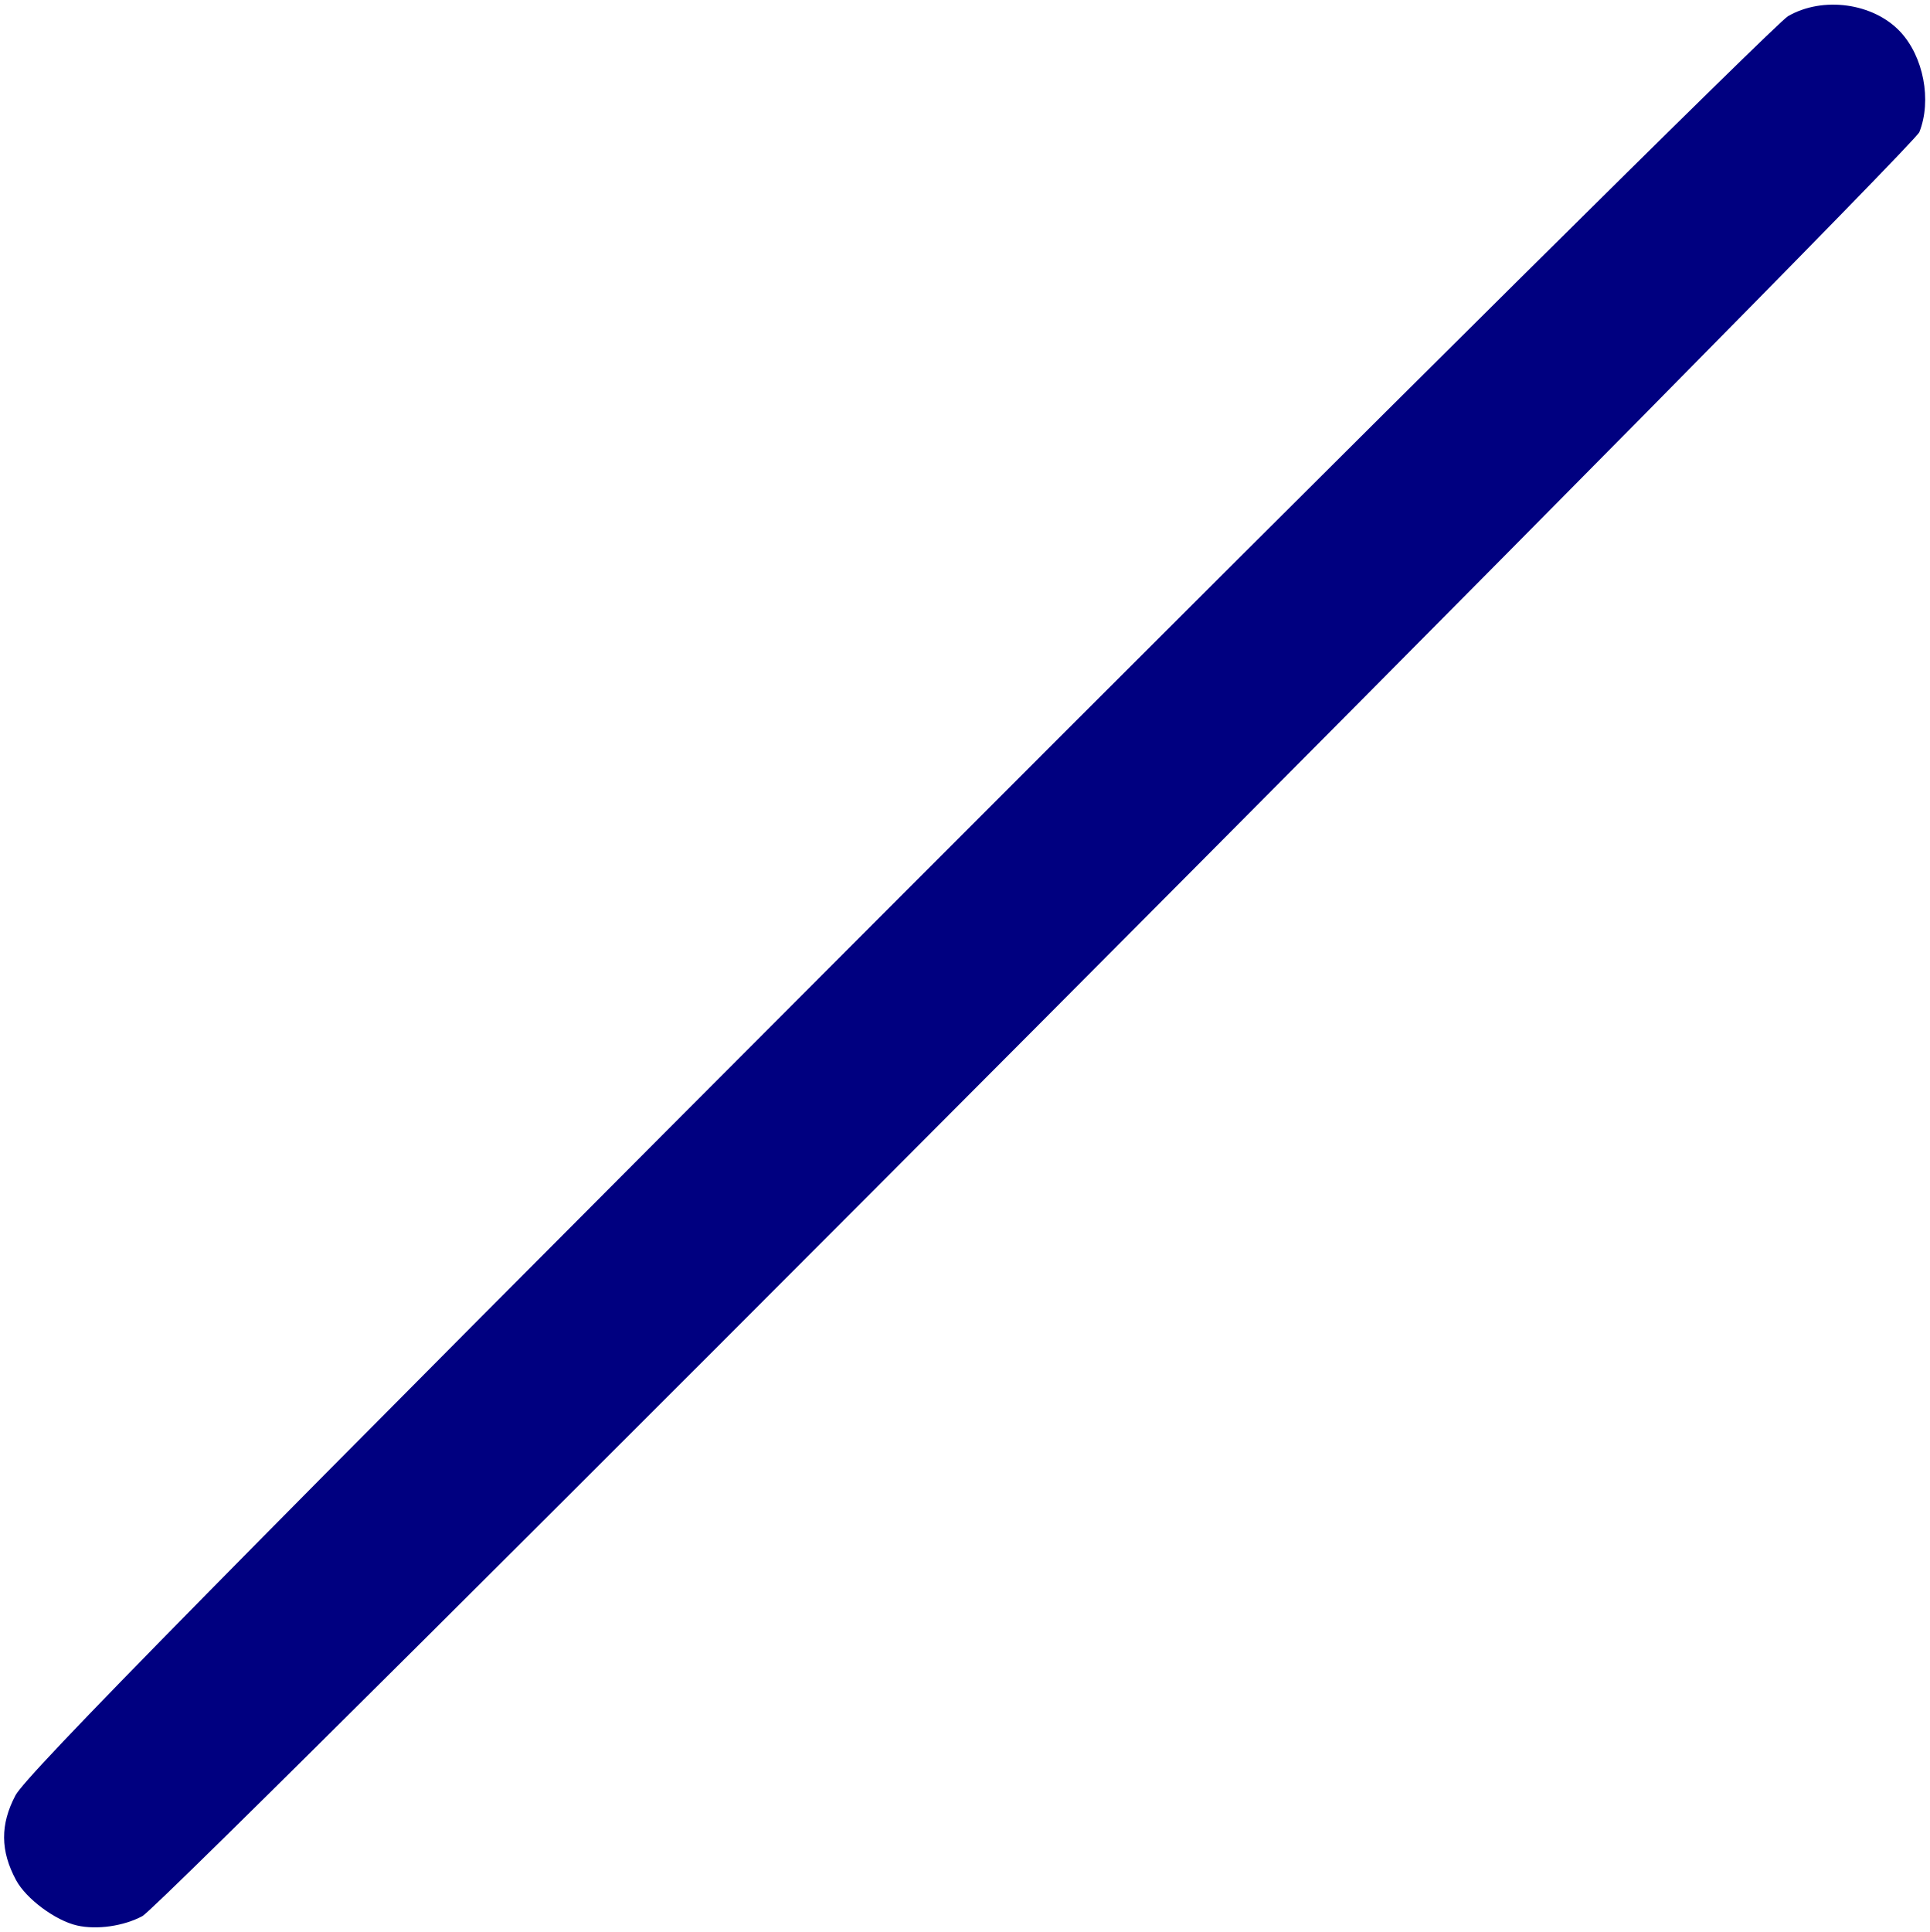
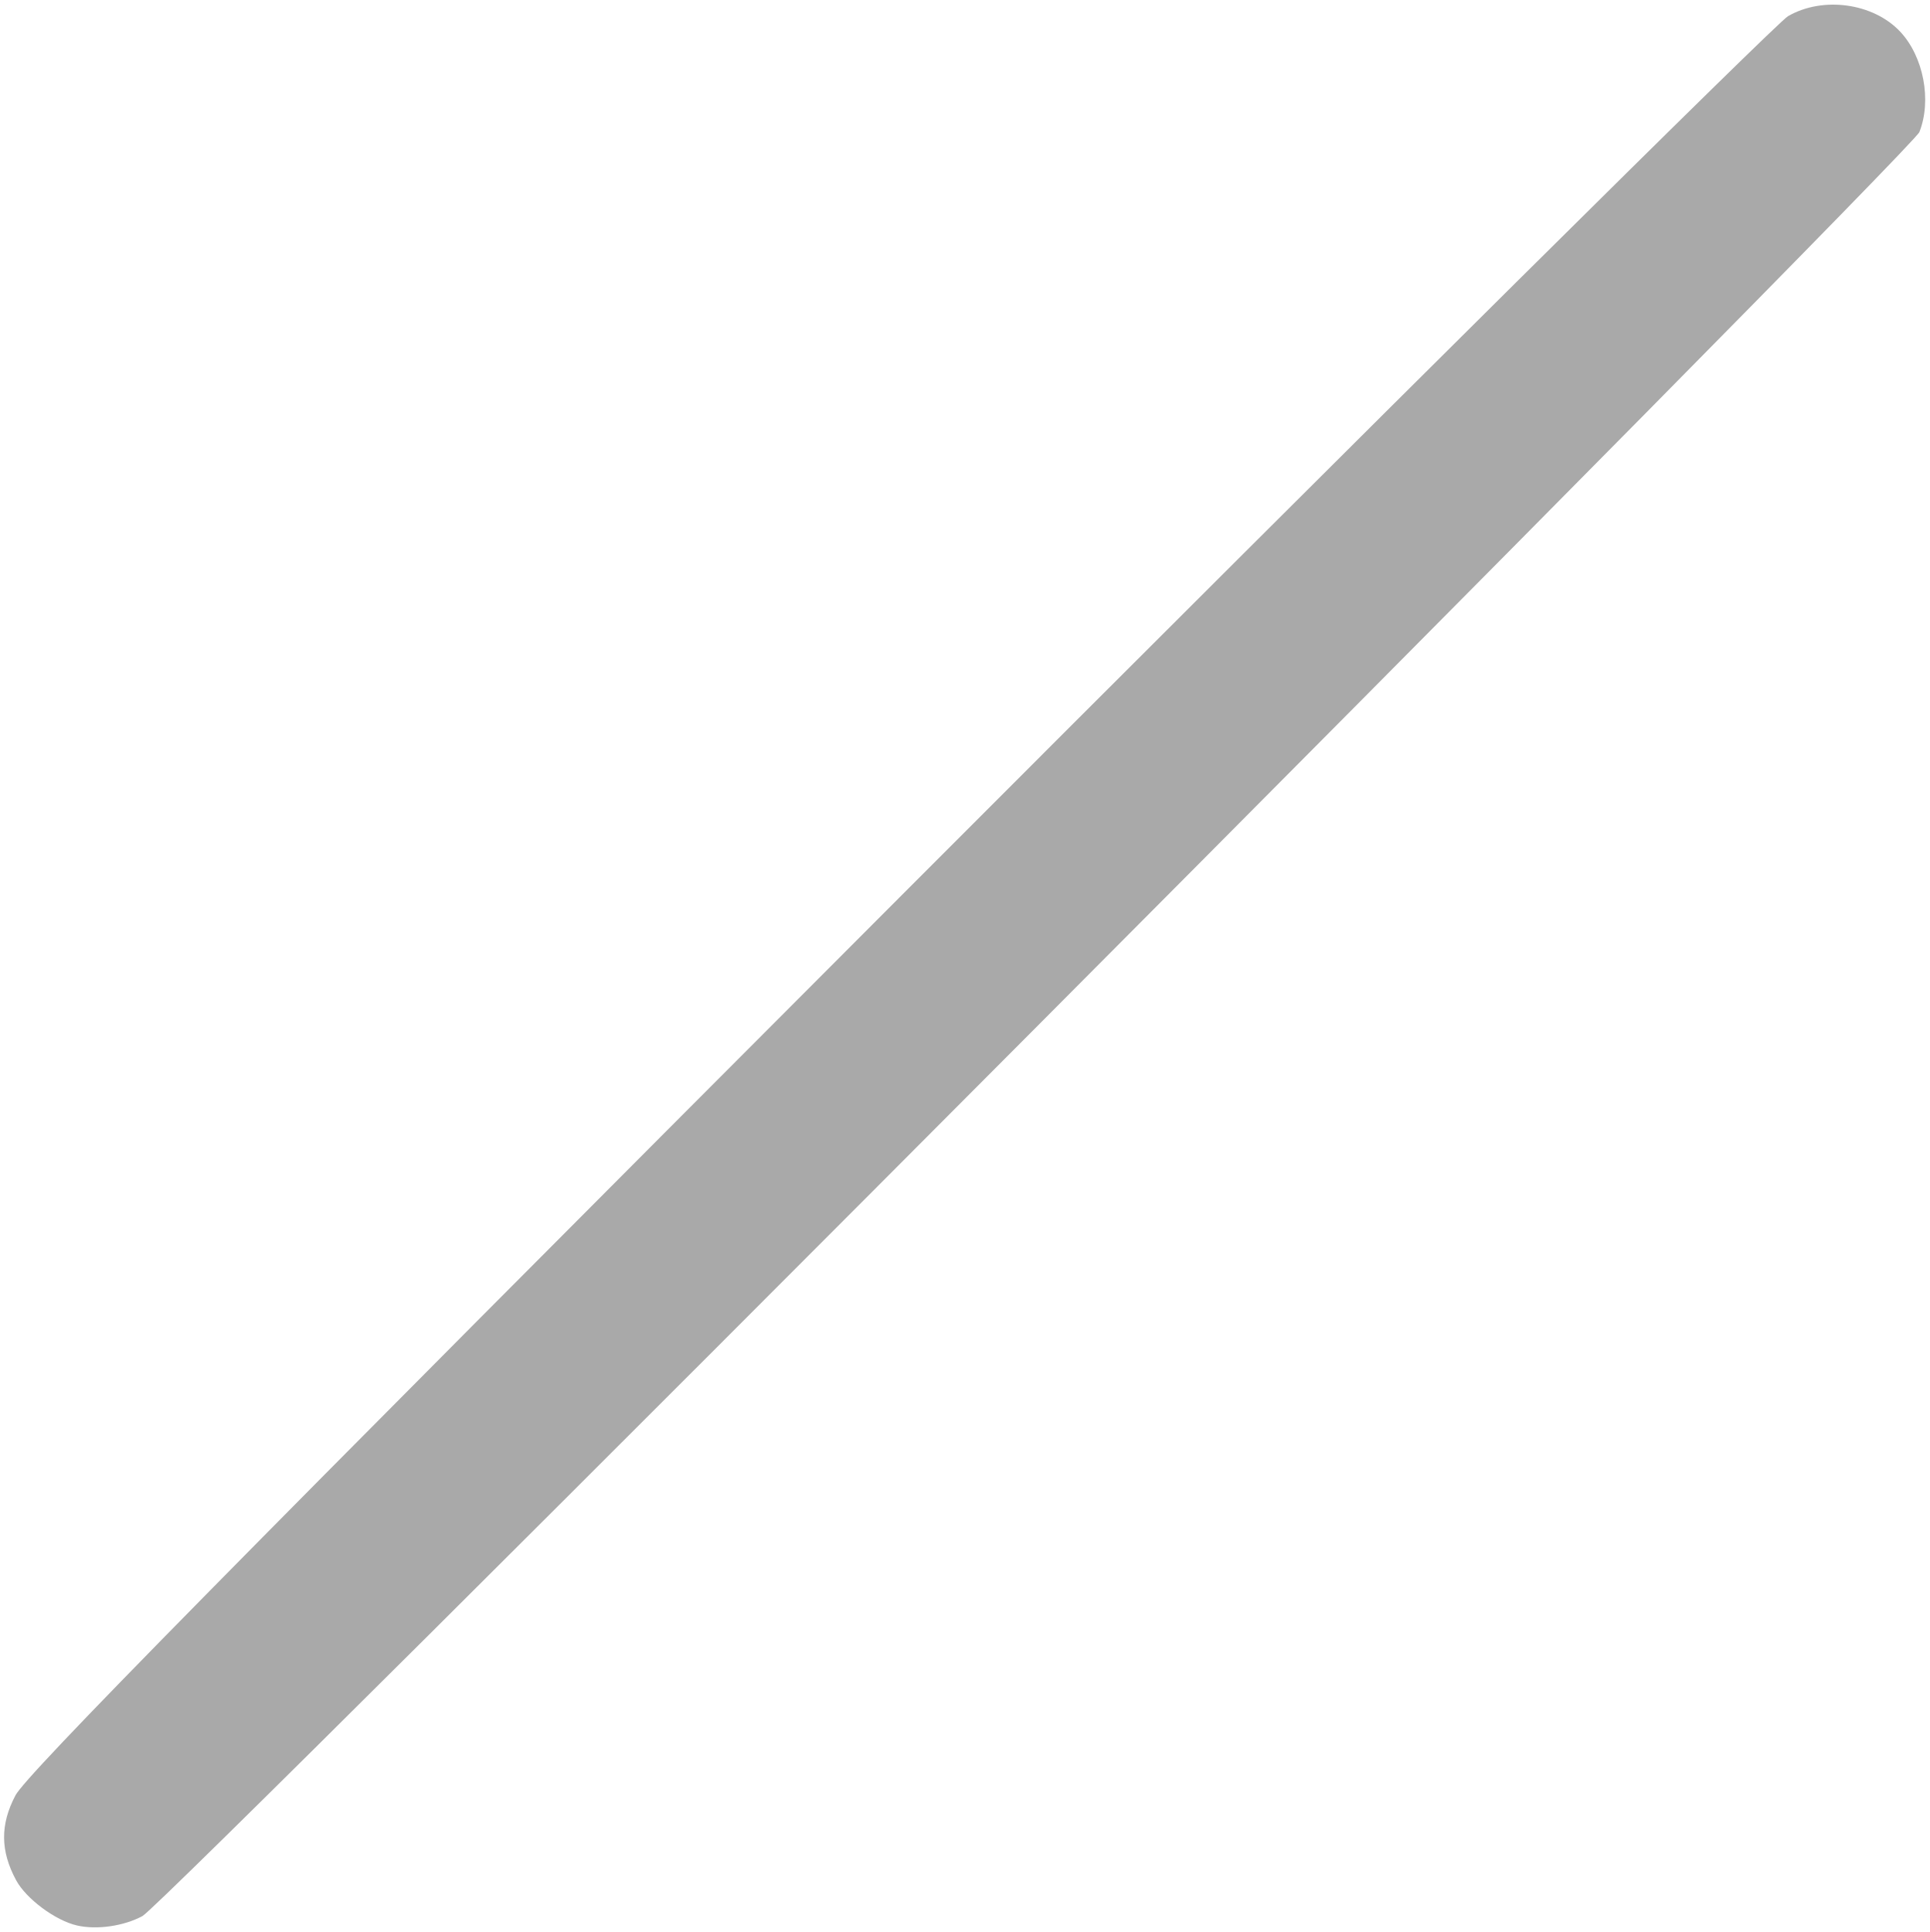
<svg xmlns="http://www.w3.org/2000/svg" width="98.781mm" height="98.897mm" viewBox="0 0 350.013 350.422" id="svg2" version="1.1">
  <defs id="defs4" />
  <g id="layer2" style="display:inline" transform="translate(-157.4012,-303.1828)">
-     <path style="fill:#000080;stroke-width:35;stroke-linecap:round;stroke-linejoin:round;stroke-miterlimit:4;stroke-dasharray:none" d="m 171.382,652.425 c -3.93,-0.894 -9.232,-4.833 -11.061,-8.217 -2.868,-5.307 -2.904,-10.097 -0.115,-15.386 1.974,-3.744 37.652,-39.975 160.195,-162.68 86.71,-86.825 159.325,-158.831 161.366,-160.015 6.33,-3.67 15.484,-2.411 20.376,2.804 4.235,4.514 5.751,12.463 3.473,18.208 -1.351,3.406 -317.936,321.179 -322.363,323.572 -3.381,1.827 -8.271,2.534 -11.871,1.715 z" id="path4186" />
+     <path style="fill:#a9a9a9;stroke-width:35;stroke-linecap:round;stroke-linejoin:round;stroke-miterlimit:4;stroke-dasharray:none" d="m 171.382,652.425 c -3.93,-0.894 -9.232,-4.833 -11.061,-8.217 -2.868,-5.307 -2.904,-10.097 -0.115,-15.386 1.974,-3.744 37.652,-39.975 160.195,-162.68 86.71,-86.825 159.325,-158.831 161.366,-160.015 6.33,-3.67 15.484,-2.411 20.376,2.804 4.235,4.514 5.751,12.463 3.473,18.208 -1.351,3.406 -317.936,321.179 -322.363,323.572 -3.381,1.827 -8.271,2.534 -11.871,1.715 z" id="path4186" />
  </g>
</svg>
